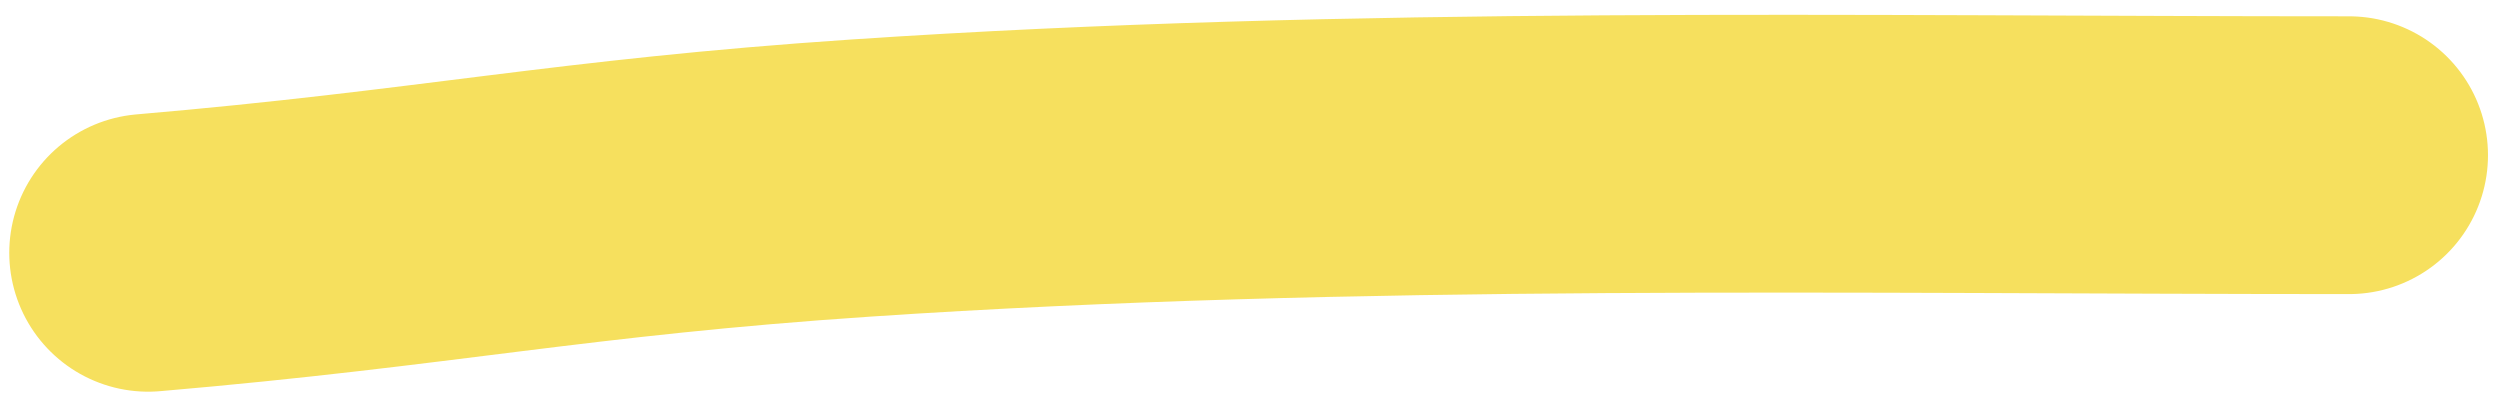
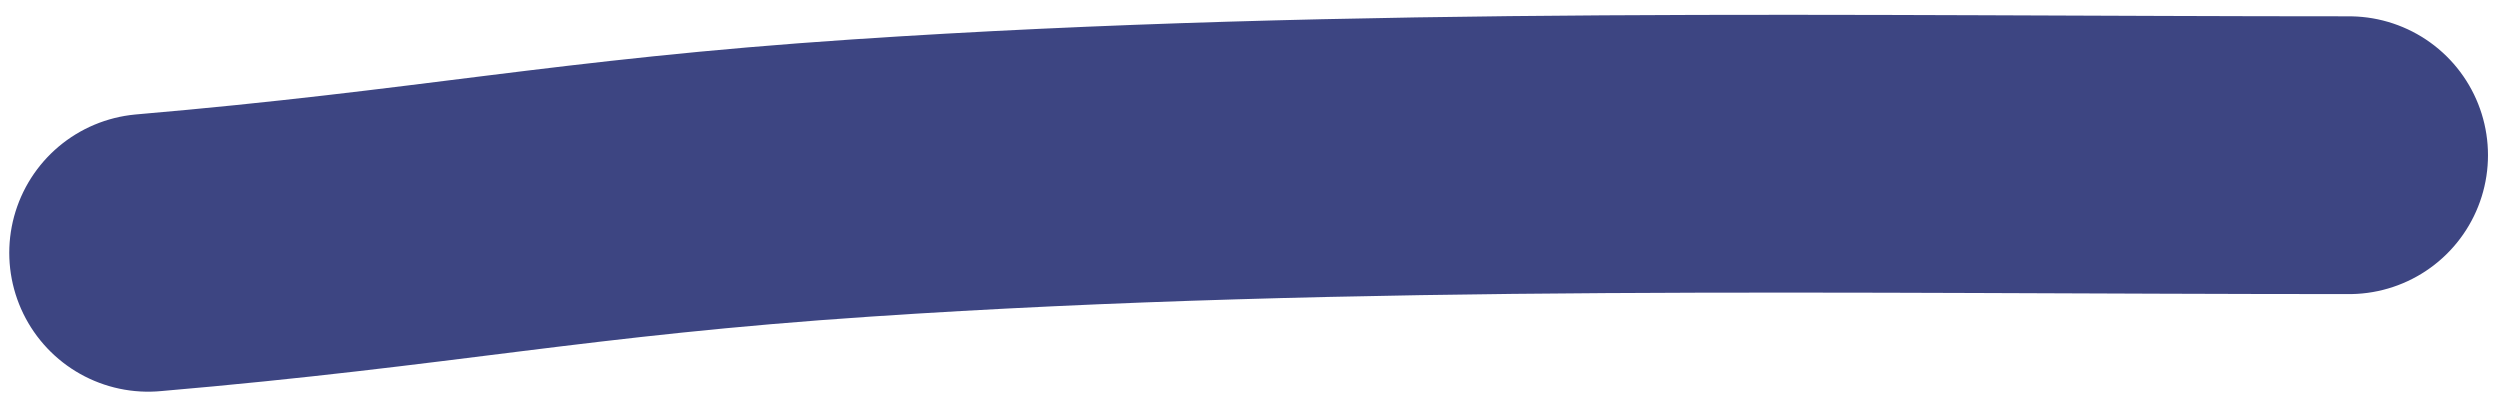
<svg xmlns="http://www.w3.org/2000/svg" width="125" height="20" viewBox="0 0 135 21" fill="none">
-   <path d="M8 13.351C23.614 12.012 30.823 10.365 46.5 9.314C73.135 7.528 100.096 8.081 126.851 8.081" stroke="#F6E05E" stroke-width="15" stroke-linecap="round" stroke-linejoin="round" />
+   <path d="M8 13.351C23.614 12.012 30.823 10.365 46.5 9.314C73.135 7.528 100.096 8.081 126.851 8.081" stroke="#3D4582" stroke-width="15" stroke-linecap="round" stroke-linejoin="round" />
</svg>
